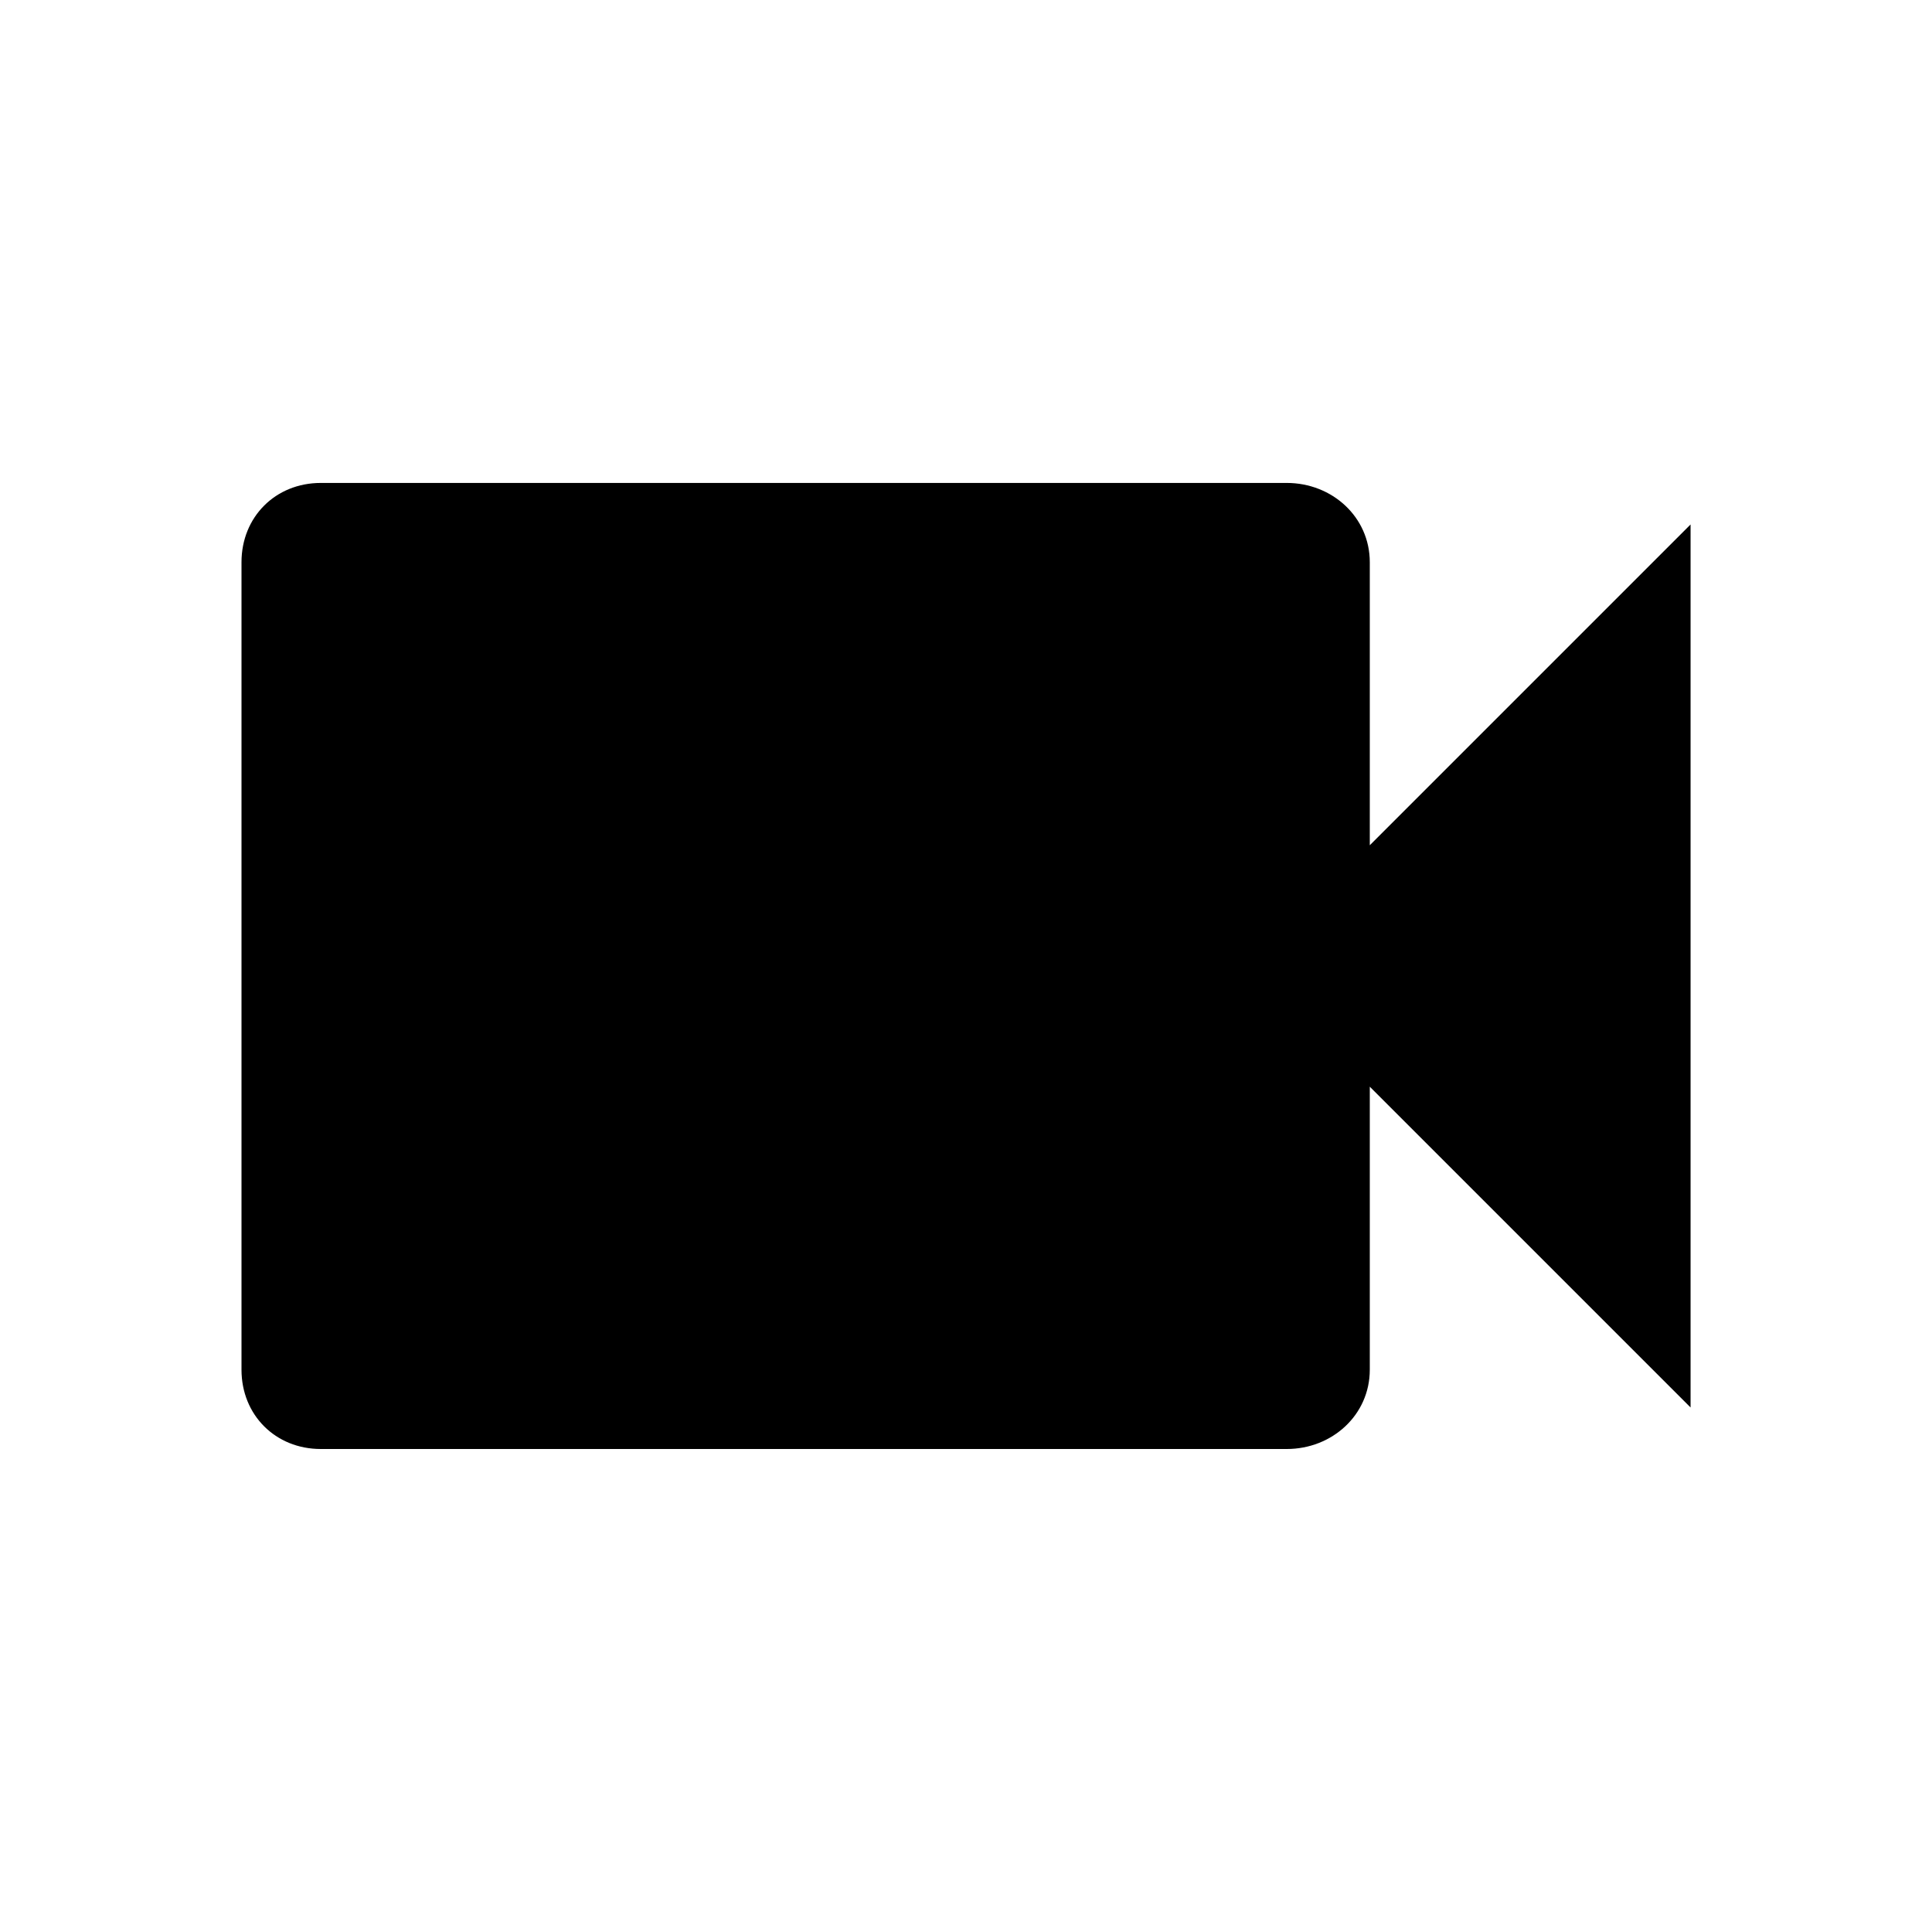
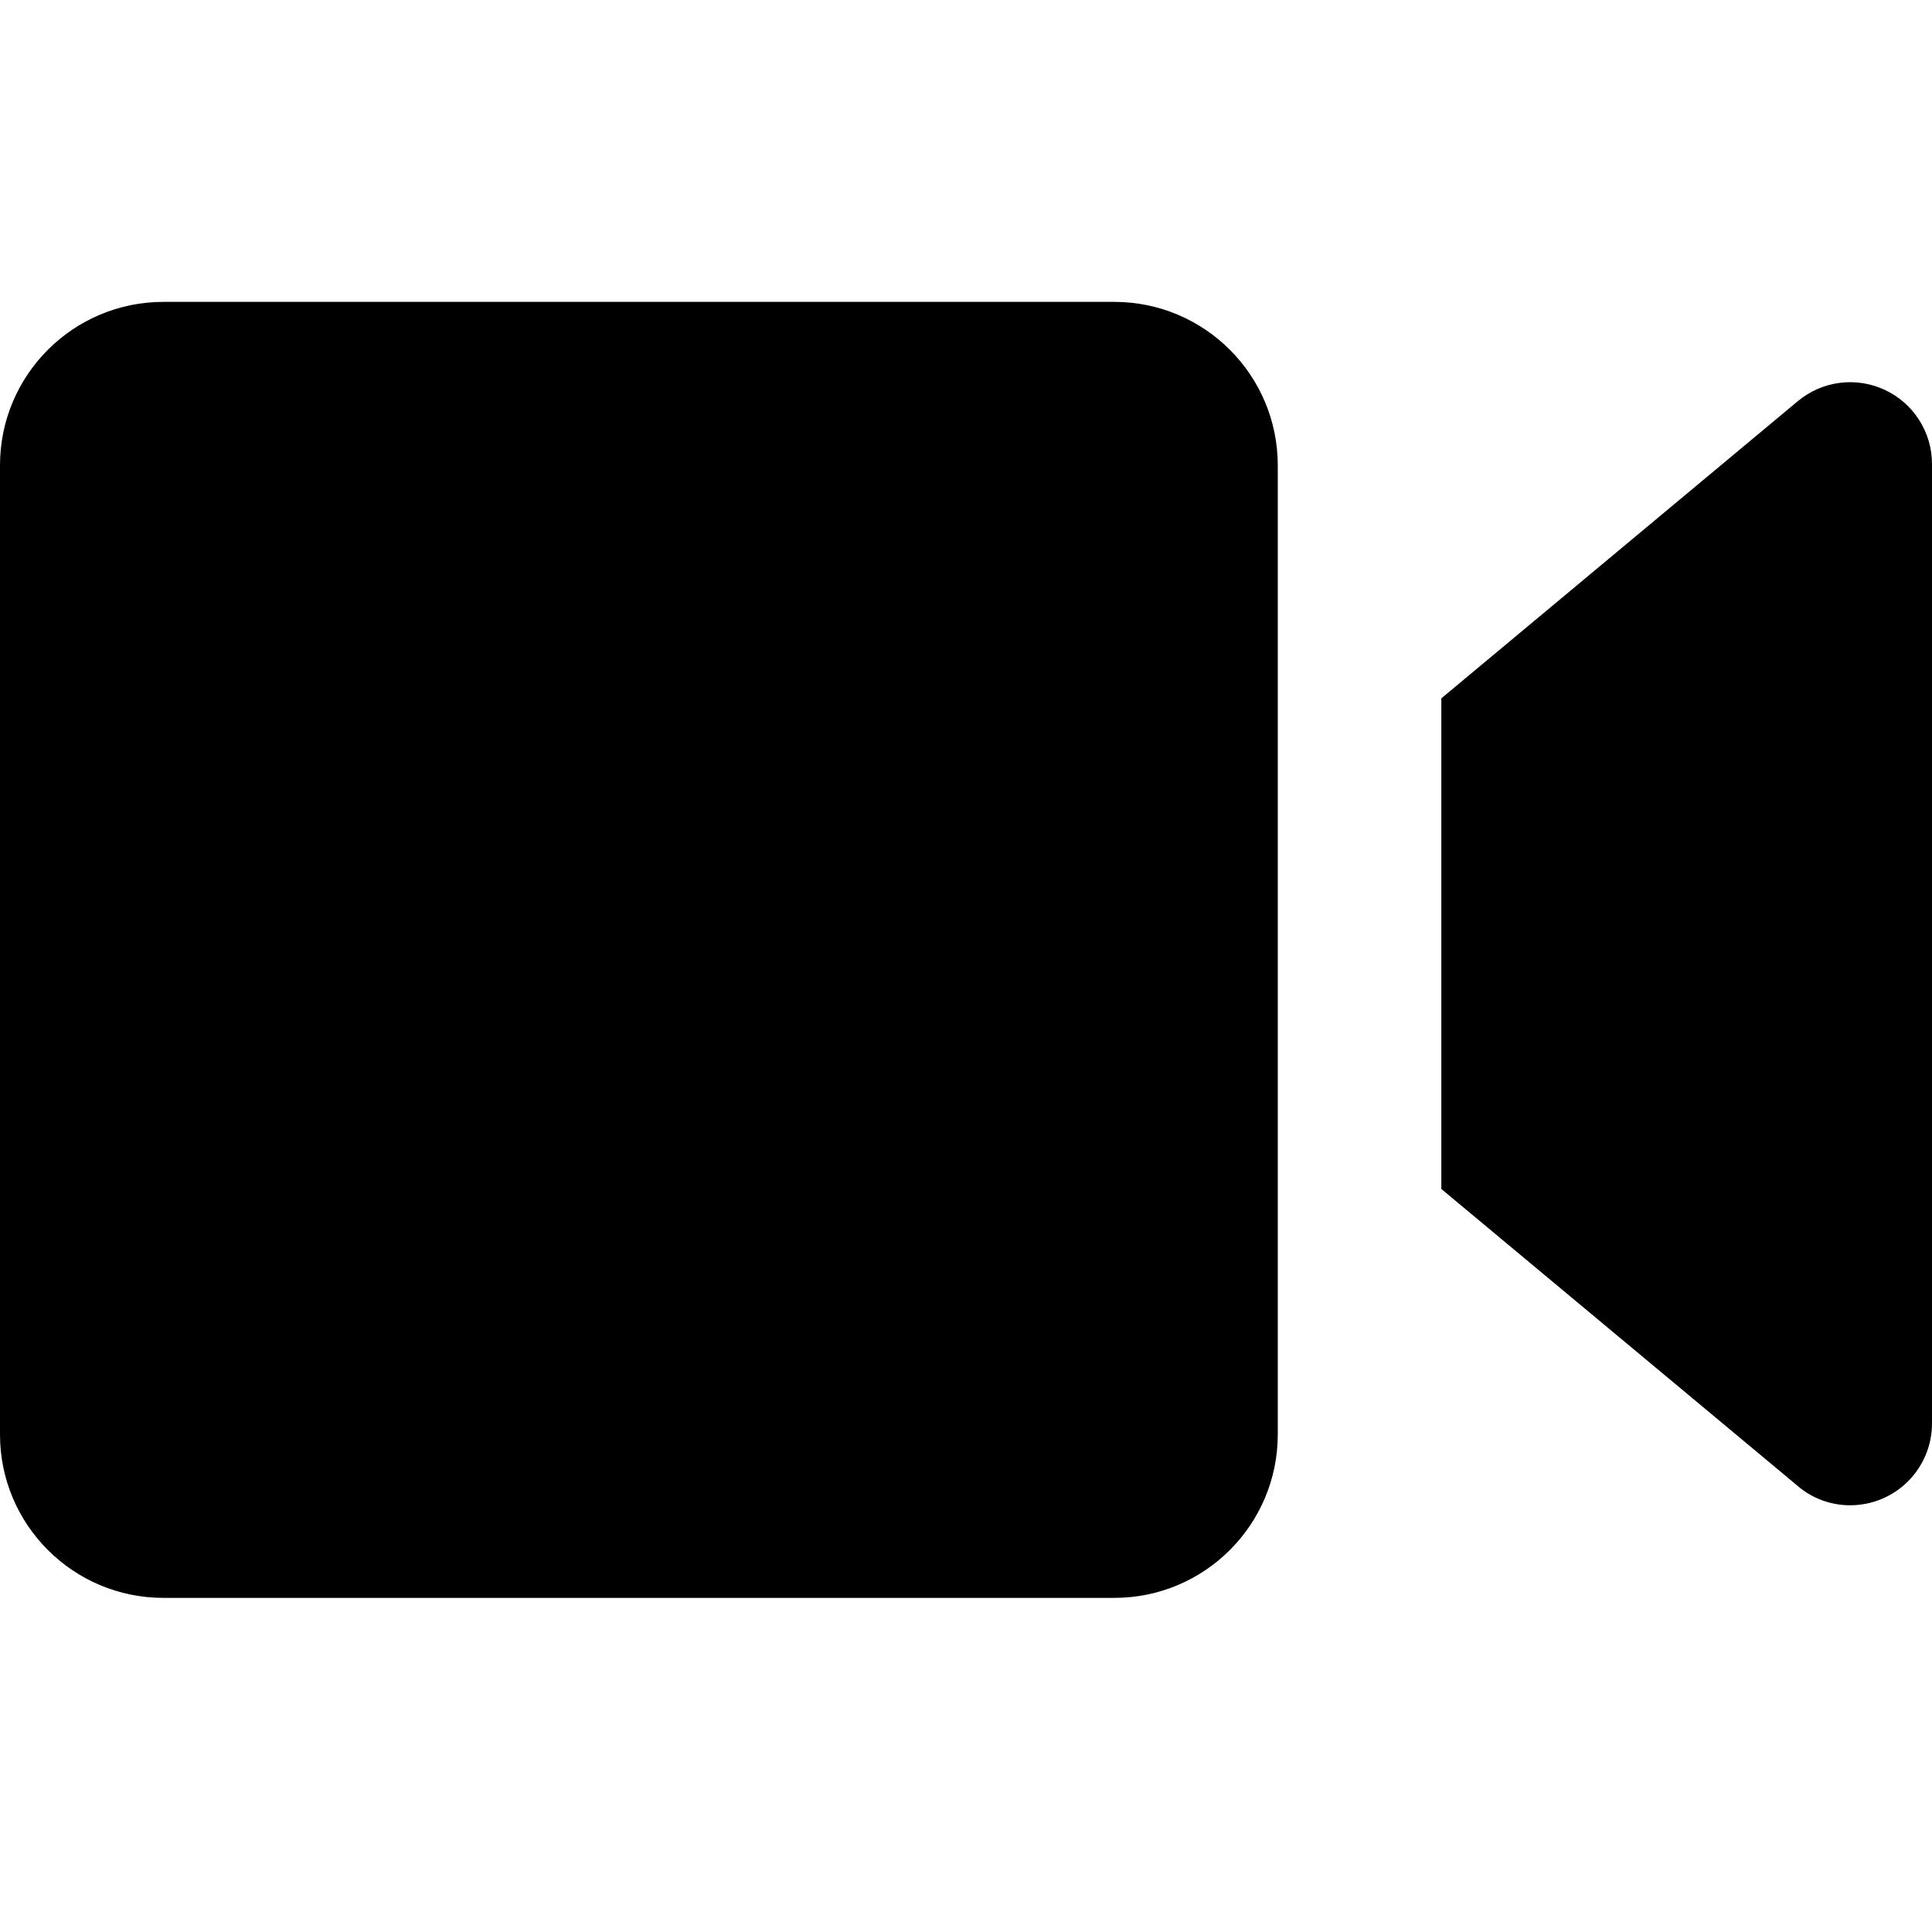
- <svg xmlns="http://www.w3.org/2000/svg" version="1.1" width="32" height="32" viewBox="0 0 32 32">
-   <path d="M22.688 14l5.313-5.313v14.625l-5.313-5.313v4.688c0 0.75-0.625 1.313-1.375 1.313h-16c-0.75 0-1.313-0.563-1.313-1.313v-13.375c0-0.75 0.563-1.313 1.313-1.313h16c0.75 0 1.375 0.563 1.375 1.313v4.688z" />
+ <svg xmlns="http://www.w3.org/2000/svg" width="32" height="32" viewBox="0 0 32 32">
+   <g transform="translate(-150 -879)">
+     <rect width="32" height="32" transform="translate(150 879)" fill="none" />
+     <path d="M2.708,21.466A2.707,2.707,0,0,1,0,18.758V2.709A2.708,2.708,0,0,1,2.708,0H18.455a2.709,2.709,0,0,1,2.709,2.709V18.758a2.708,2.708,0,0,1-2.709,2.708Zm27.07-1.852-5.905-4.921V6.567l5.905-4.923A1.355,1.355,0,0,1,32,2.686V18.574a1.355,1.355,0,0,1-1.361,1.358A1.335,1.335,0,0,1,29.778,19.615Z" transform="translate(150 884)" />
+   </g>
</svg>
